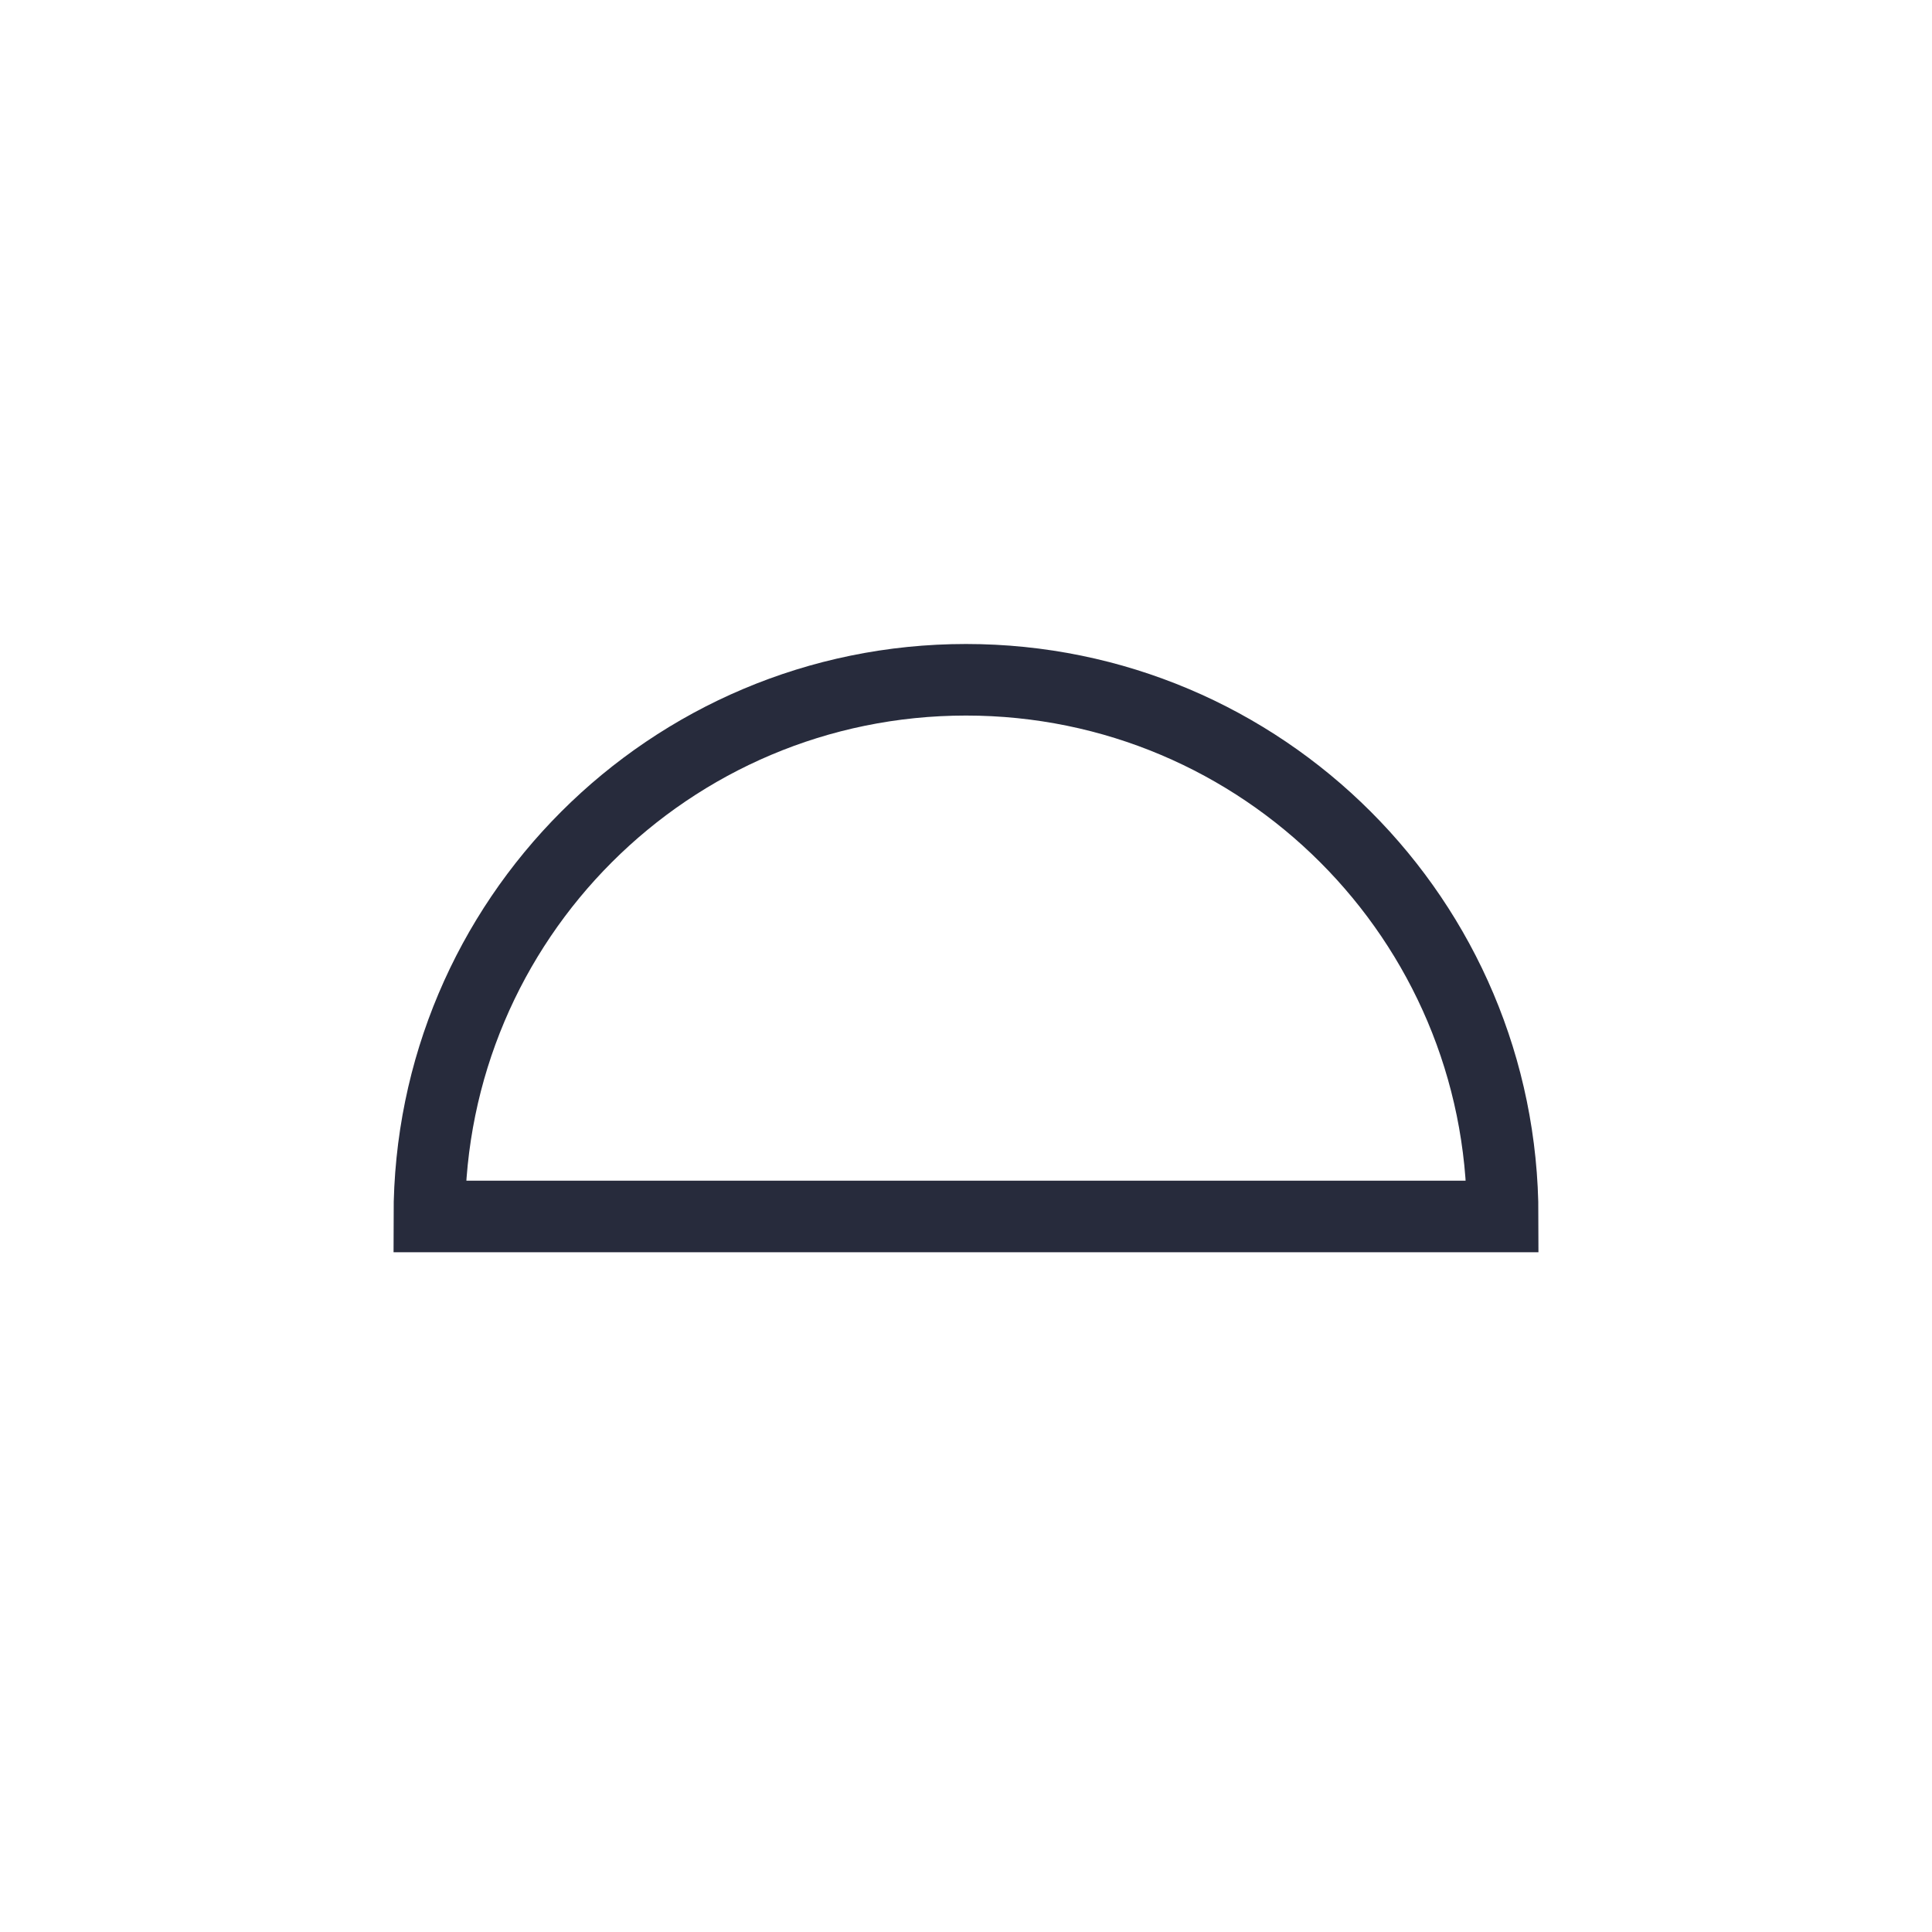
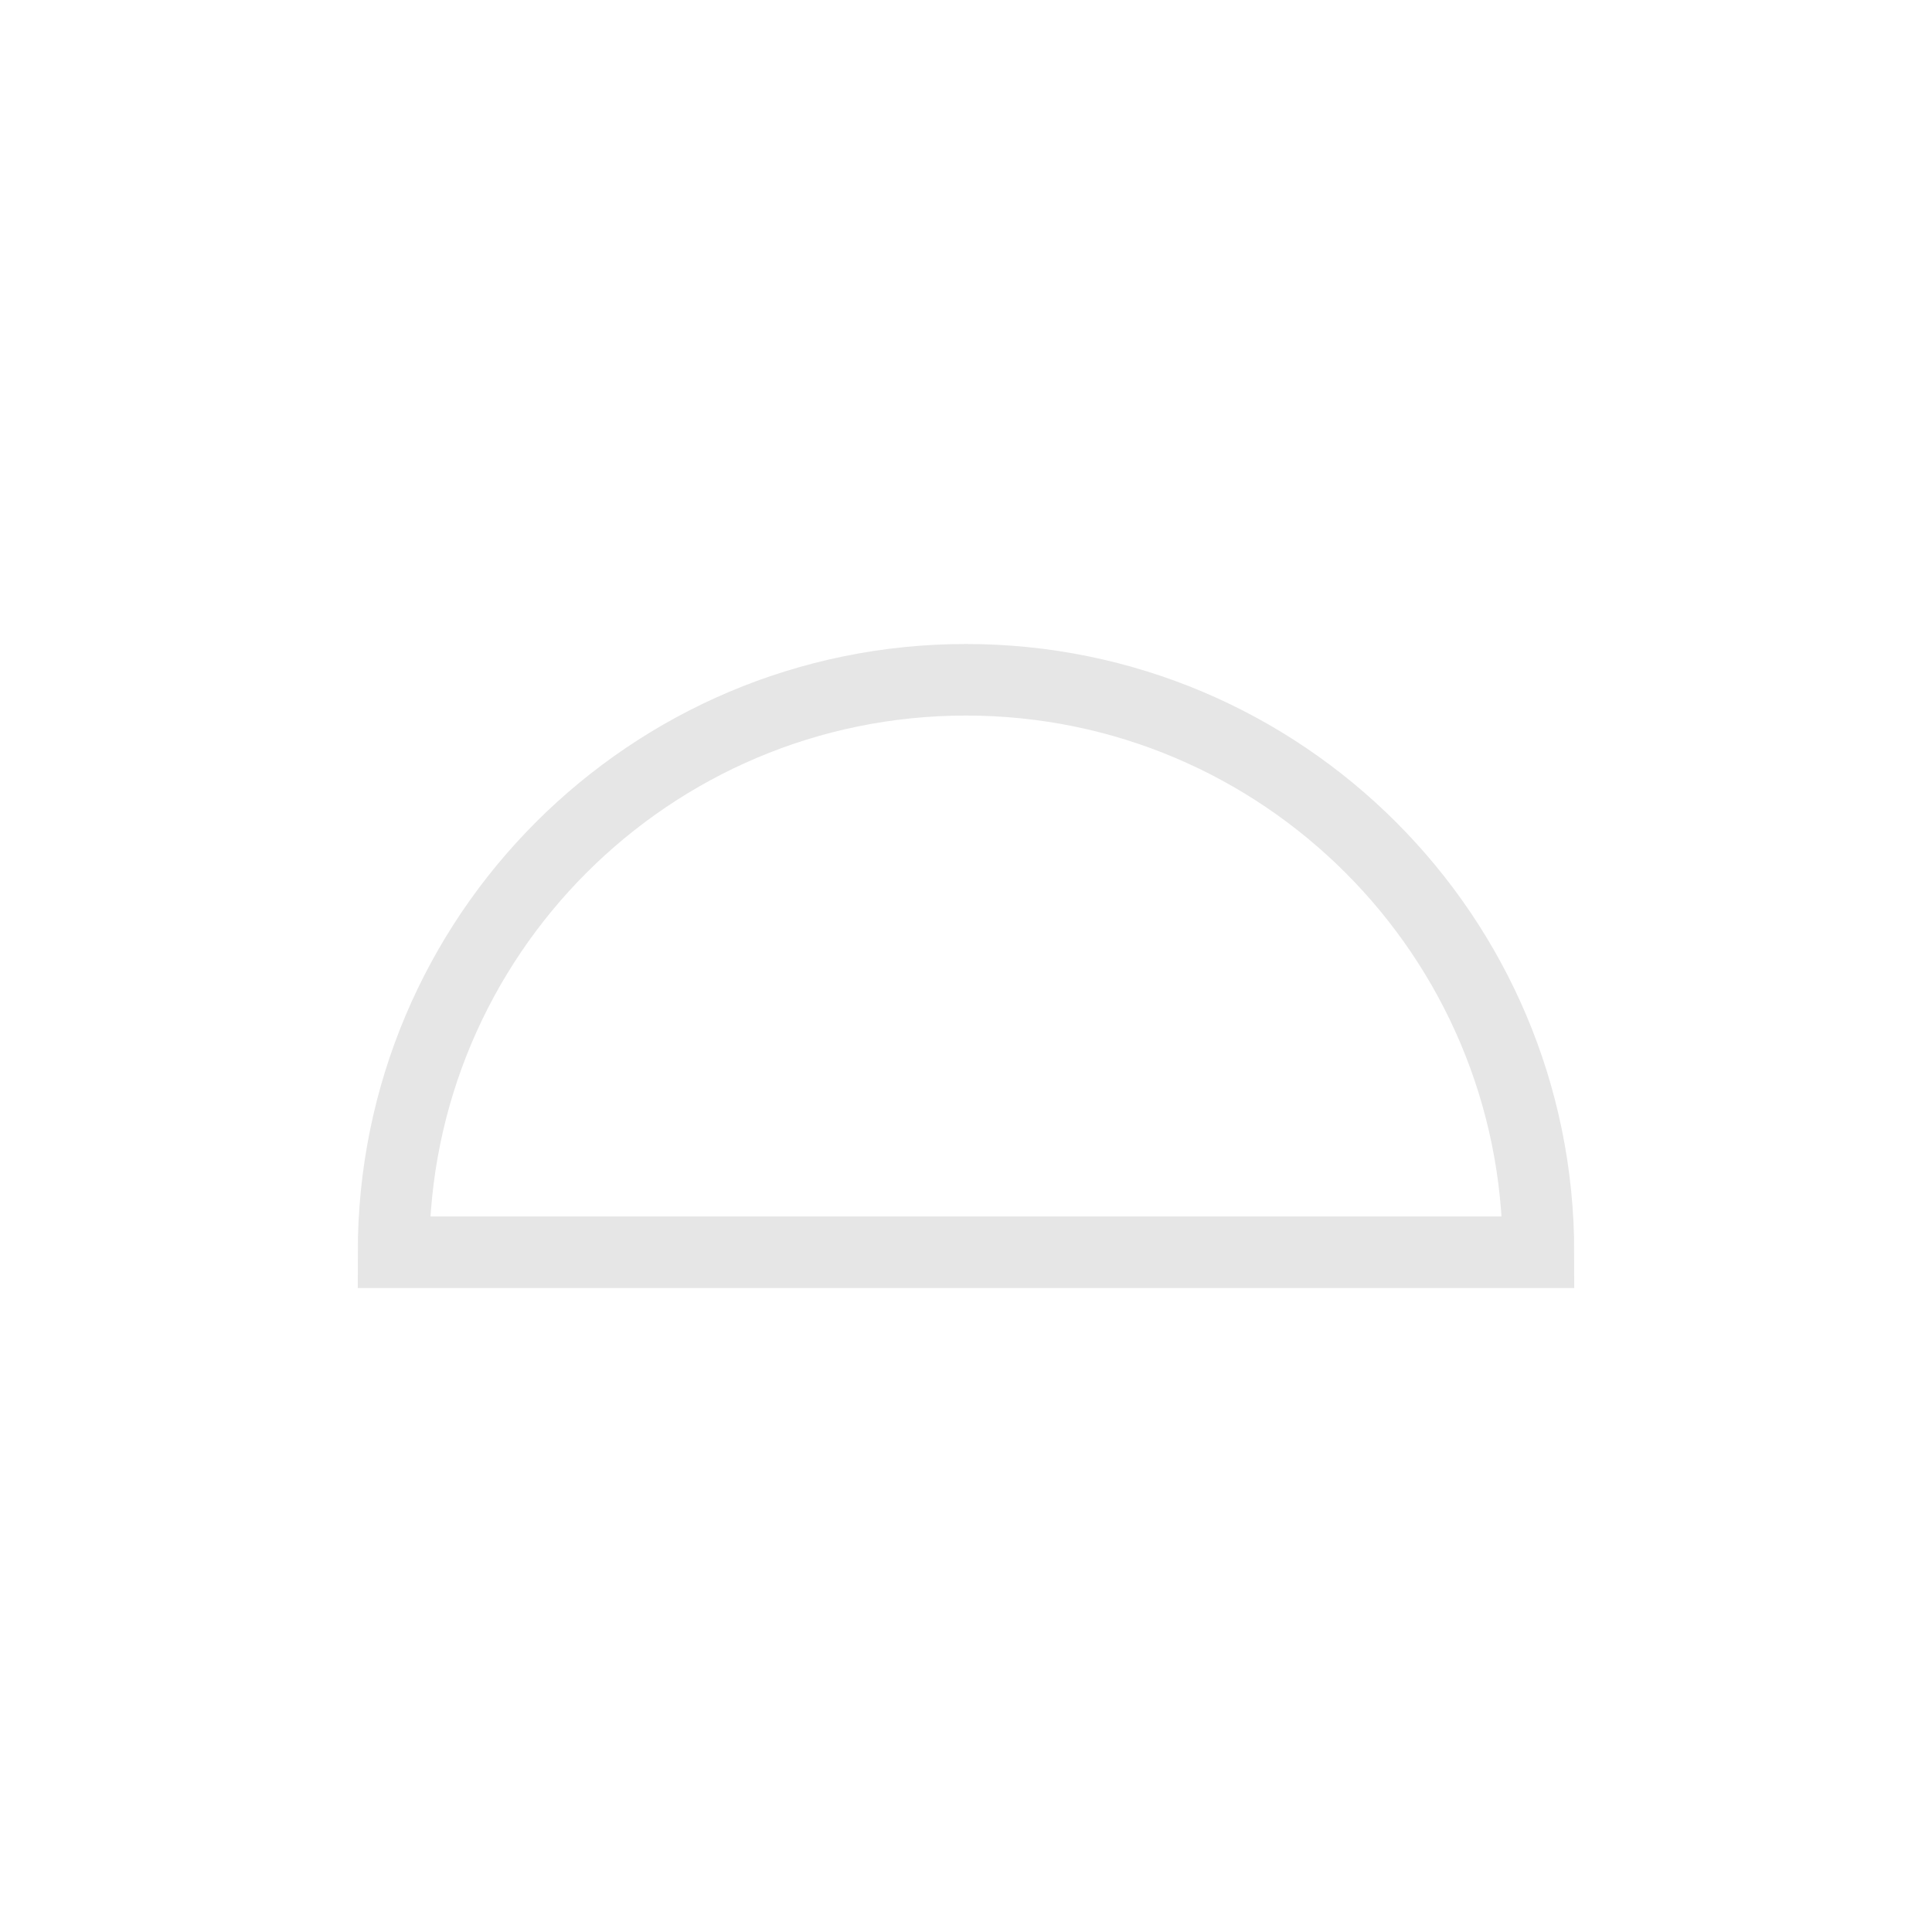
<svg xmlns="http://www.w3.org/2000/svg" id="sbol-svg-rbs" width="27px" height="27px" viewBox="0 0 27 27" version="1.1">
  <defs />
  <g id="Page-1" stroke="none" stroke-width="1" fill="none" fill-rule="evenodd">
-     <path d="M21,17 C21,12.858 17.642,9.5 13.5,9.5 C9.358,9.5 6,12.858 6,17 L21,17 Z" id="Oval-2" stroke="#272B3C" />
+     <path d="M21.5,17.5 C21.5,13.082 17.918,9.5 13.5,9.5 C9.082,9.5 5.5,13.082 5.5,17.5 L21.5,17.5 Z" id="Oval-2" stroke="#E6E6E6" />
  </g>
</svg>
